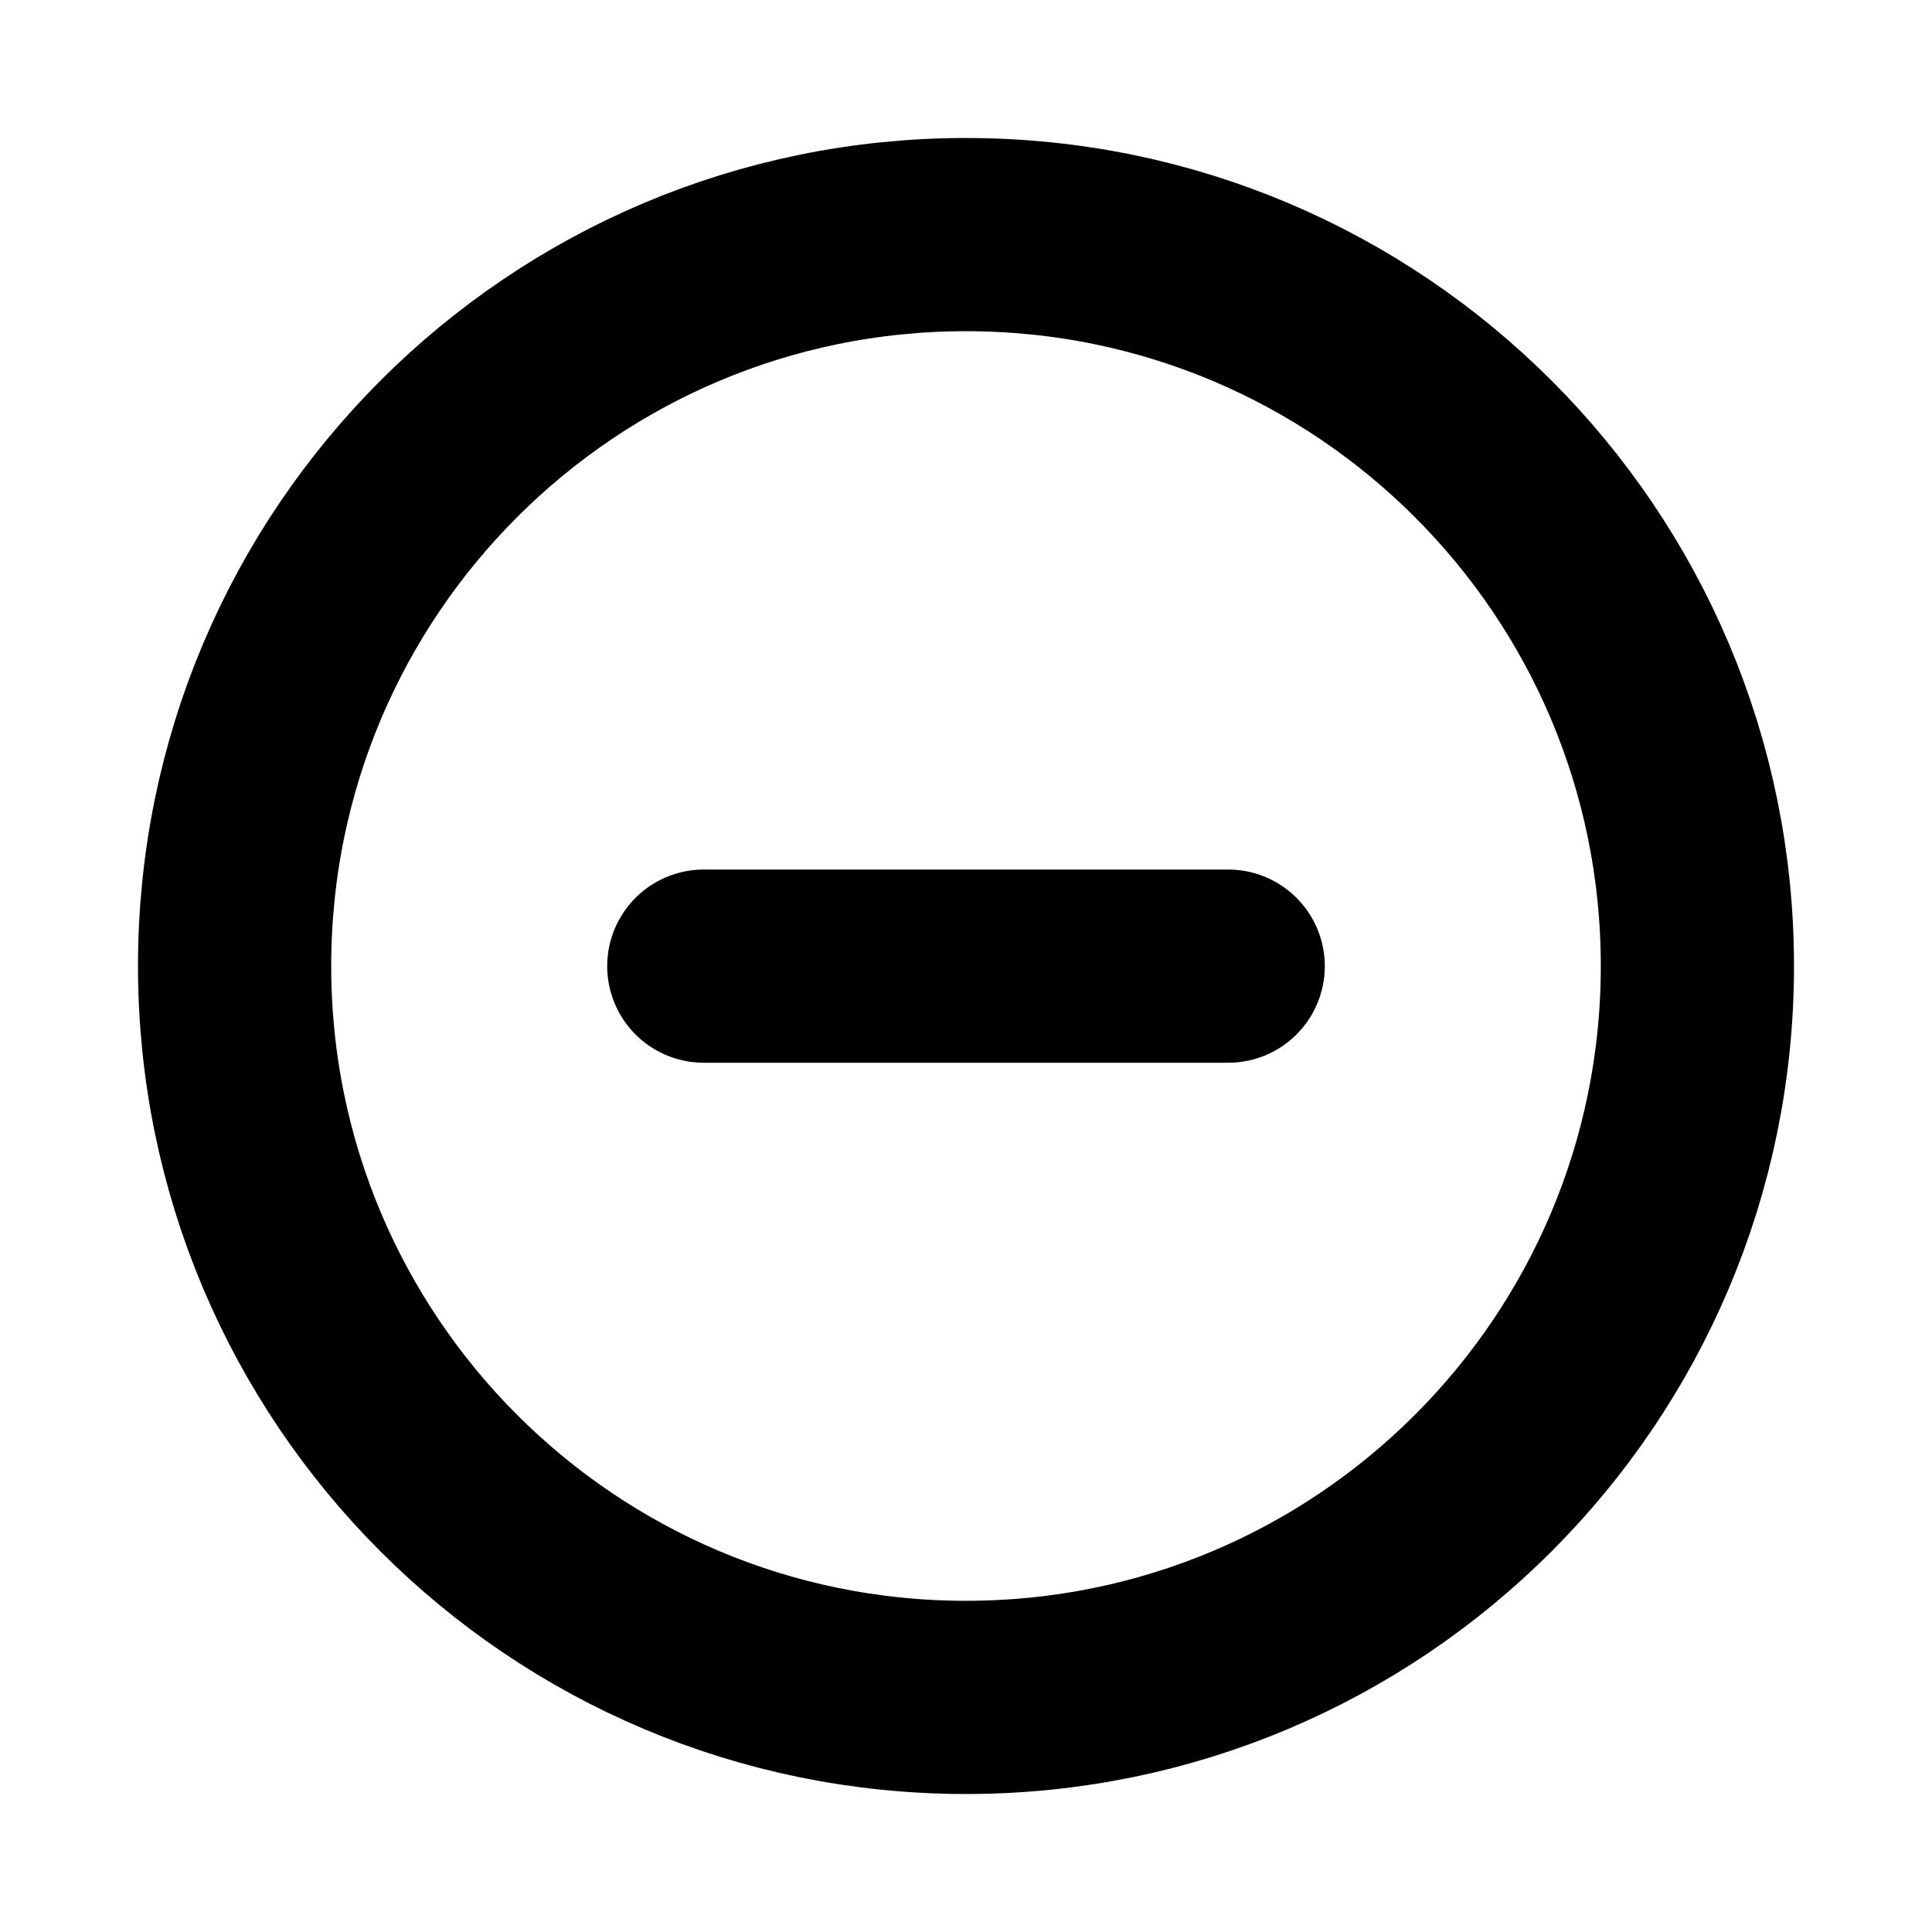
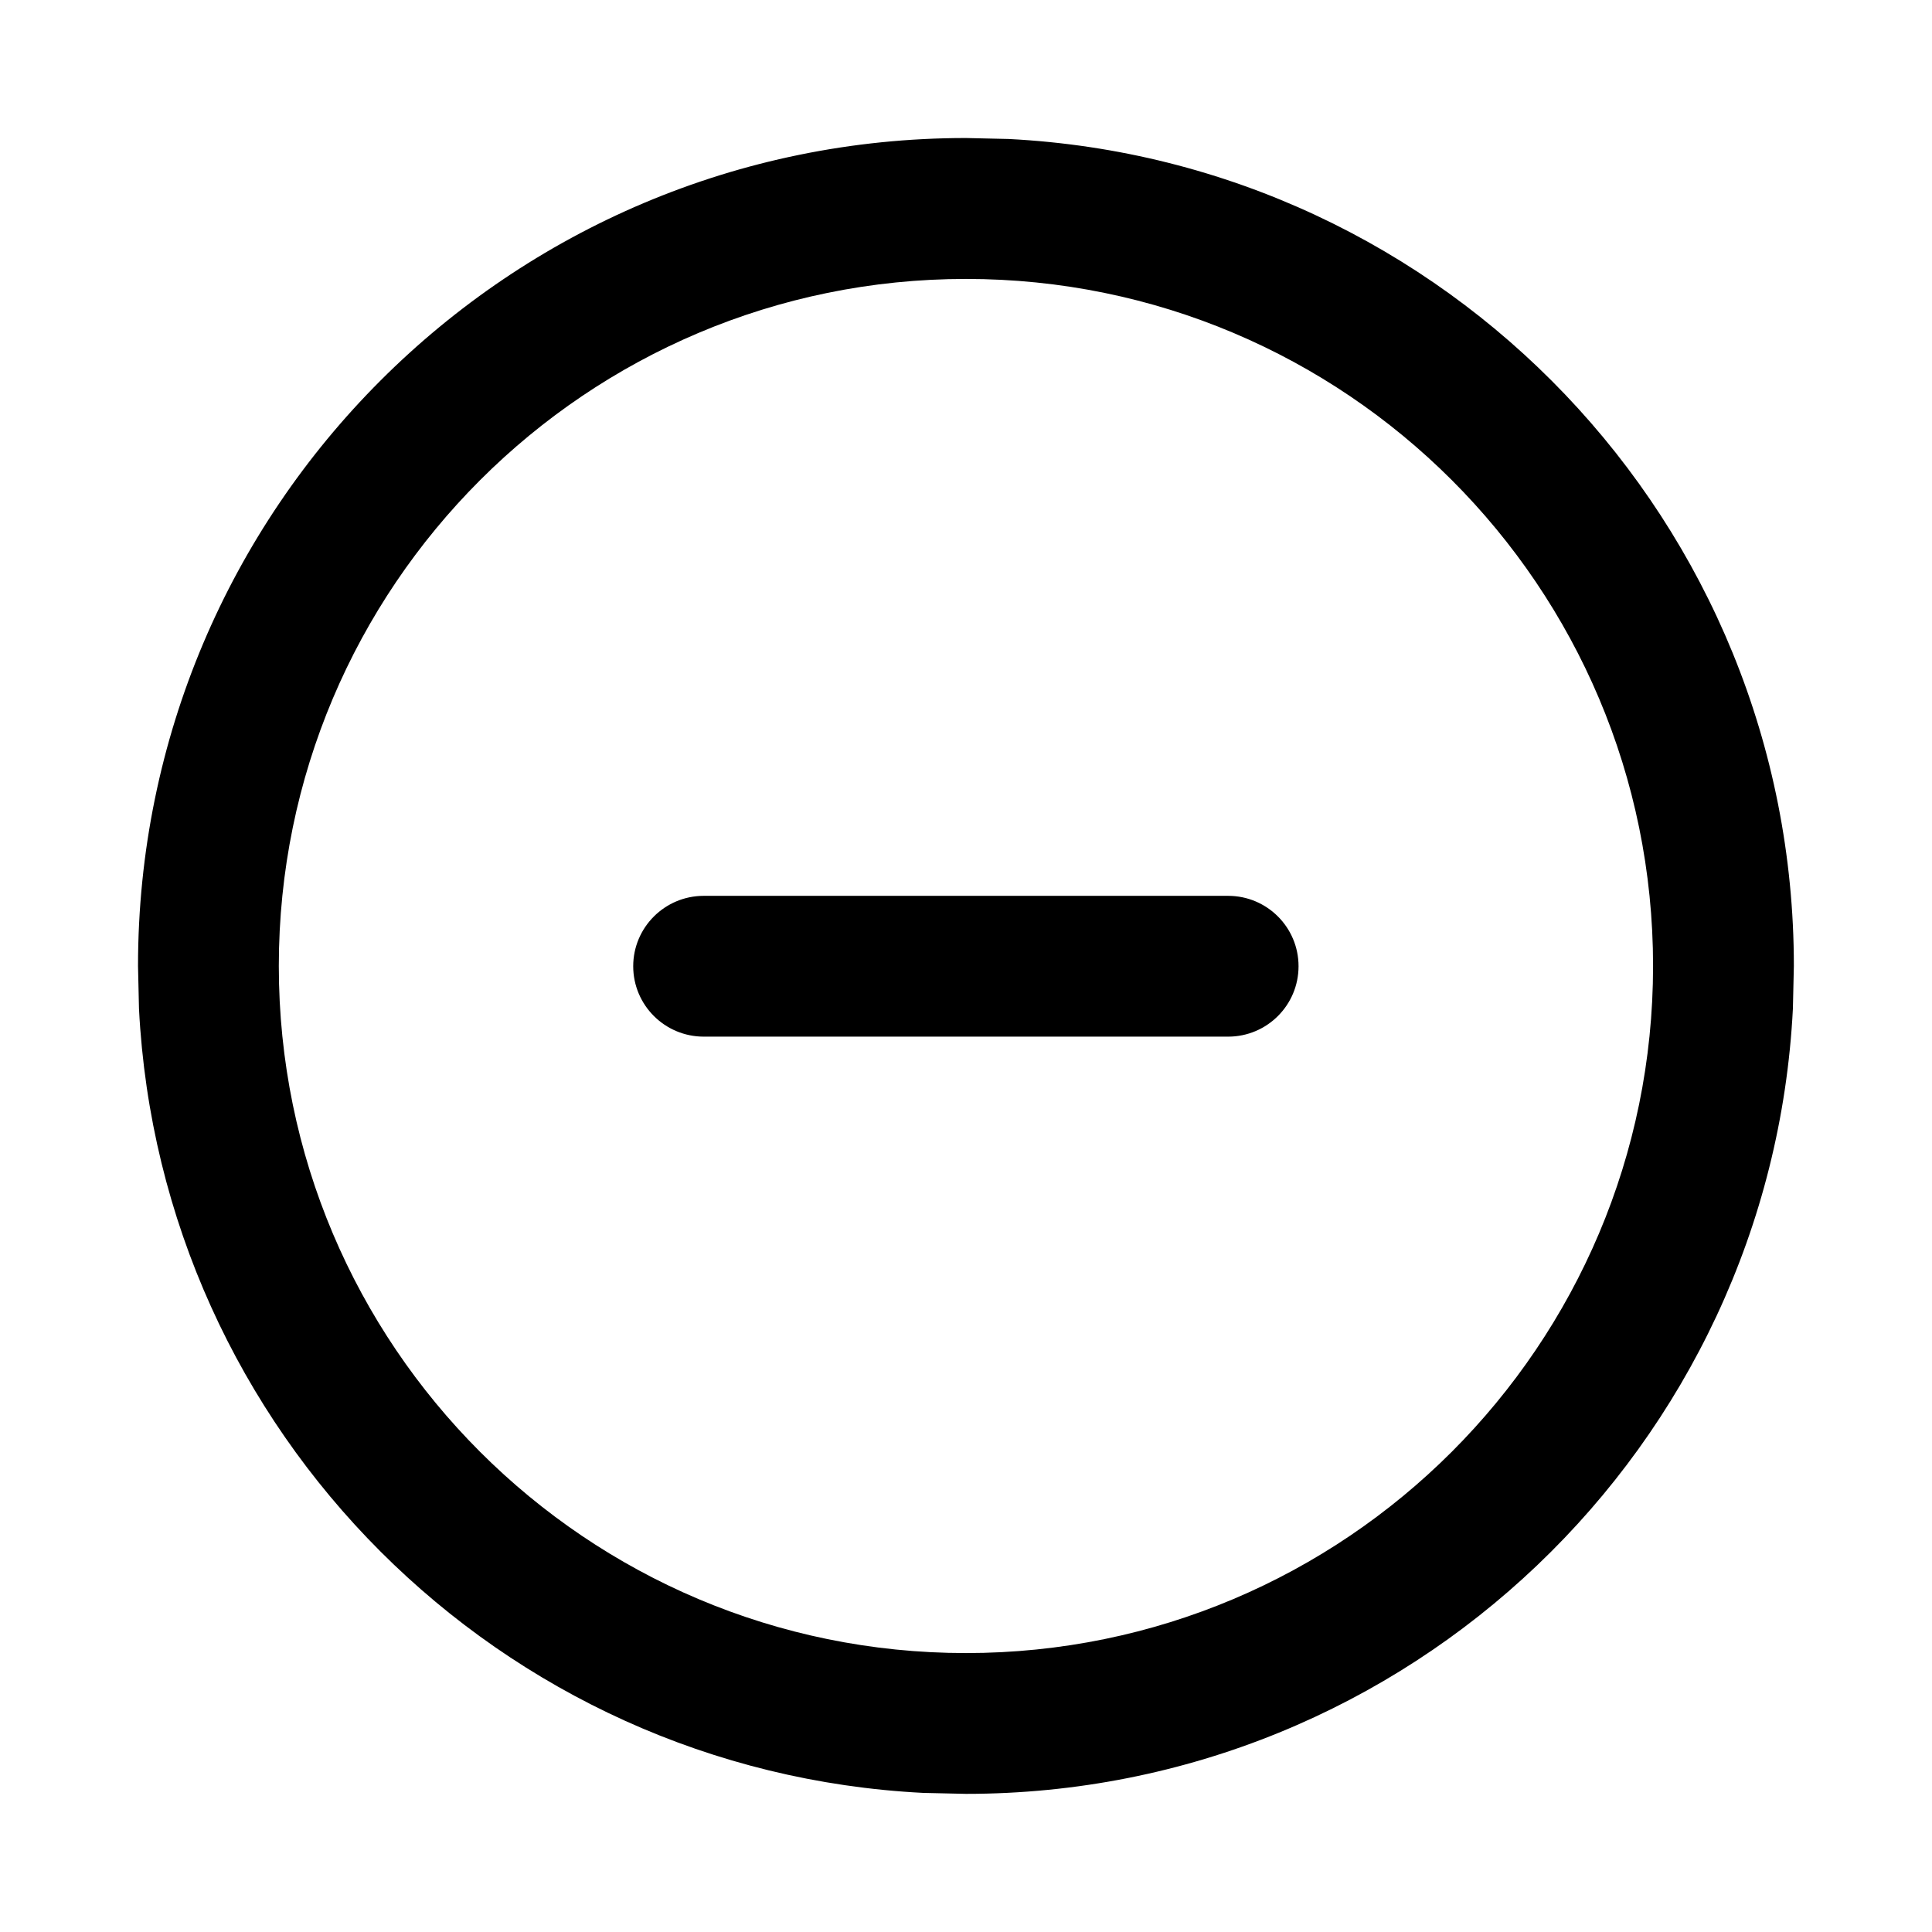
- <svg xmlns="http://www.w3.org/2000/svg" width="14" height="14" viewBox="0 0 14 14" fill="none">
-   <path d="M5.1 7.001H8.9" stroke="currentColor" stroke-width="1.4" stroke-linecap="round" />
-   <circle cx="7" cy="7" r="5.3" stroke="currentColor" stroke-width="1.4" />
+ <svg xmlns="http://www.w3.org/2000/svg" width="16" height="16" viewBox="0 0 16 16" fill="none">
+   <path d="M8.353 1.151C11.976 1.335 14.856 4.331 14.856 8L14.848 8.353C14.664 11.975 11.668 14.856 8 14.856L7.646 14.848C4.14 14.67 1.329 11.859 1.151 8.353L1.143 8C1.143 4.213 4.213 1.143 8 1.143L8.353 1.151ZM8 2.31C4.857 2.31 2.309 4.857 2.309 8C2.309 11.143 4.857 13.69 8 13.69C11.142 13.69 13.689 11.142 13.69 8C13.69 4.857 11.143 2.31 8 2.31ZM10.171 7.419C10.493 7.419 10.754 7.68 10.754 8.002C10.754 8.324 10.493 8.585 10.171 8.585H5.828C5.506 8.585 5.244 8.324 5.244 8.002C5.244 7.68 5.506 7.419 5.828 7.419H10.171Z" fill="currentColor" />
</svg>
